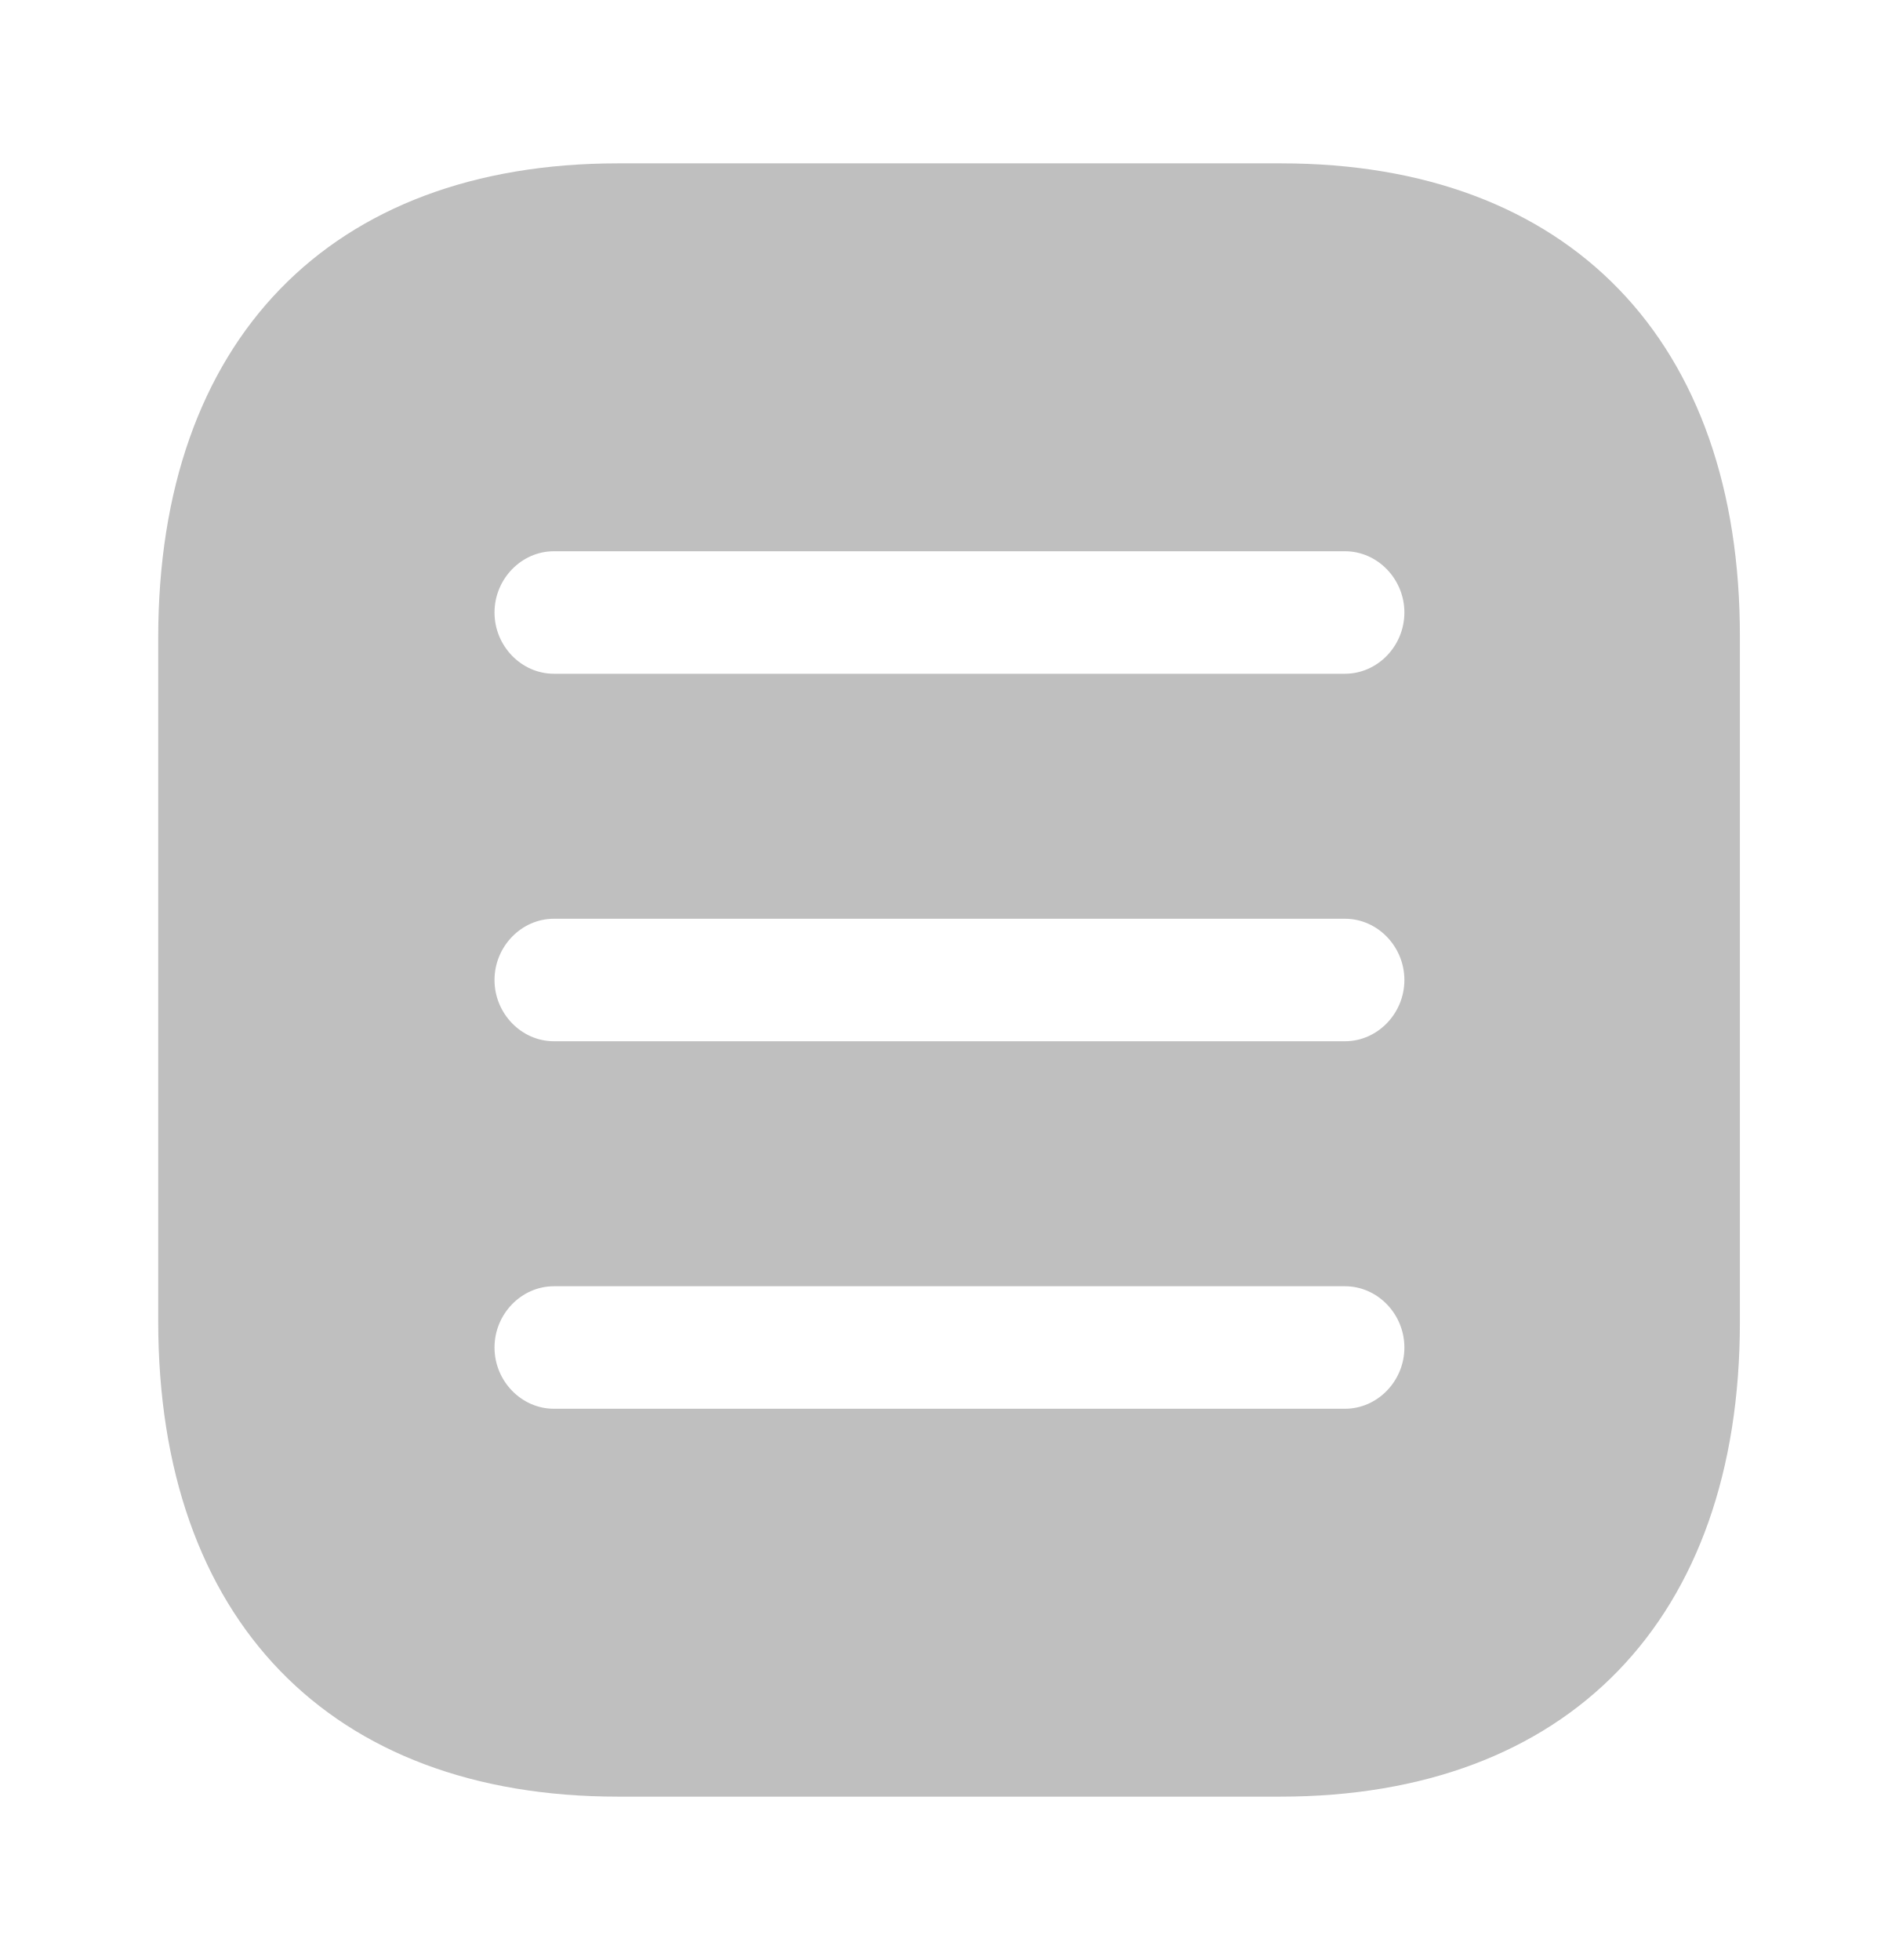
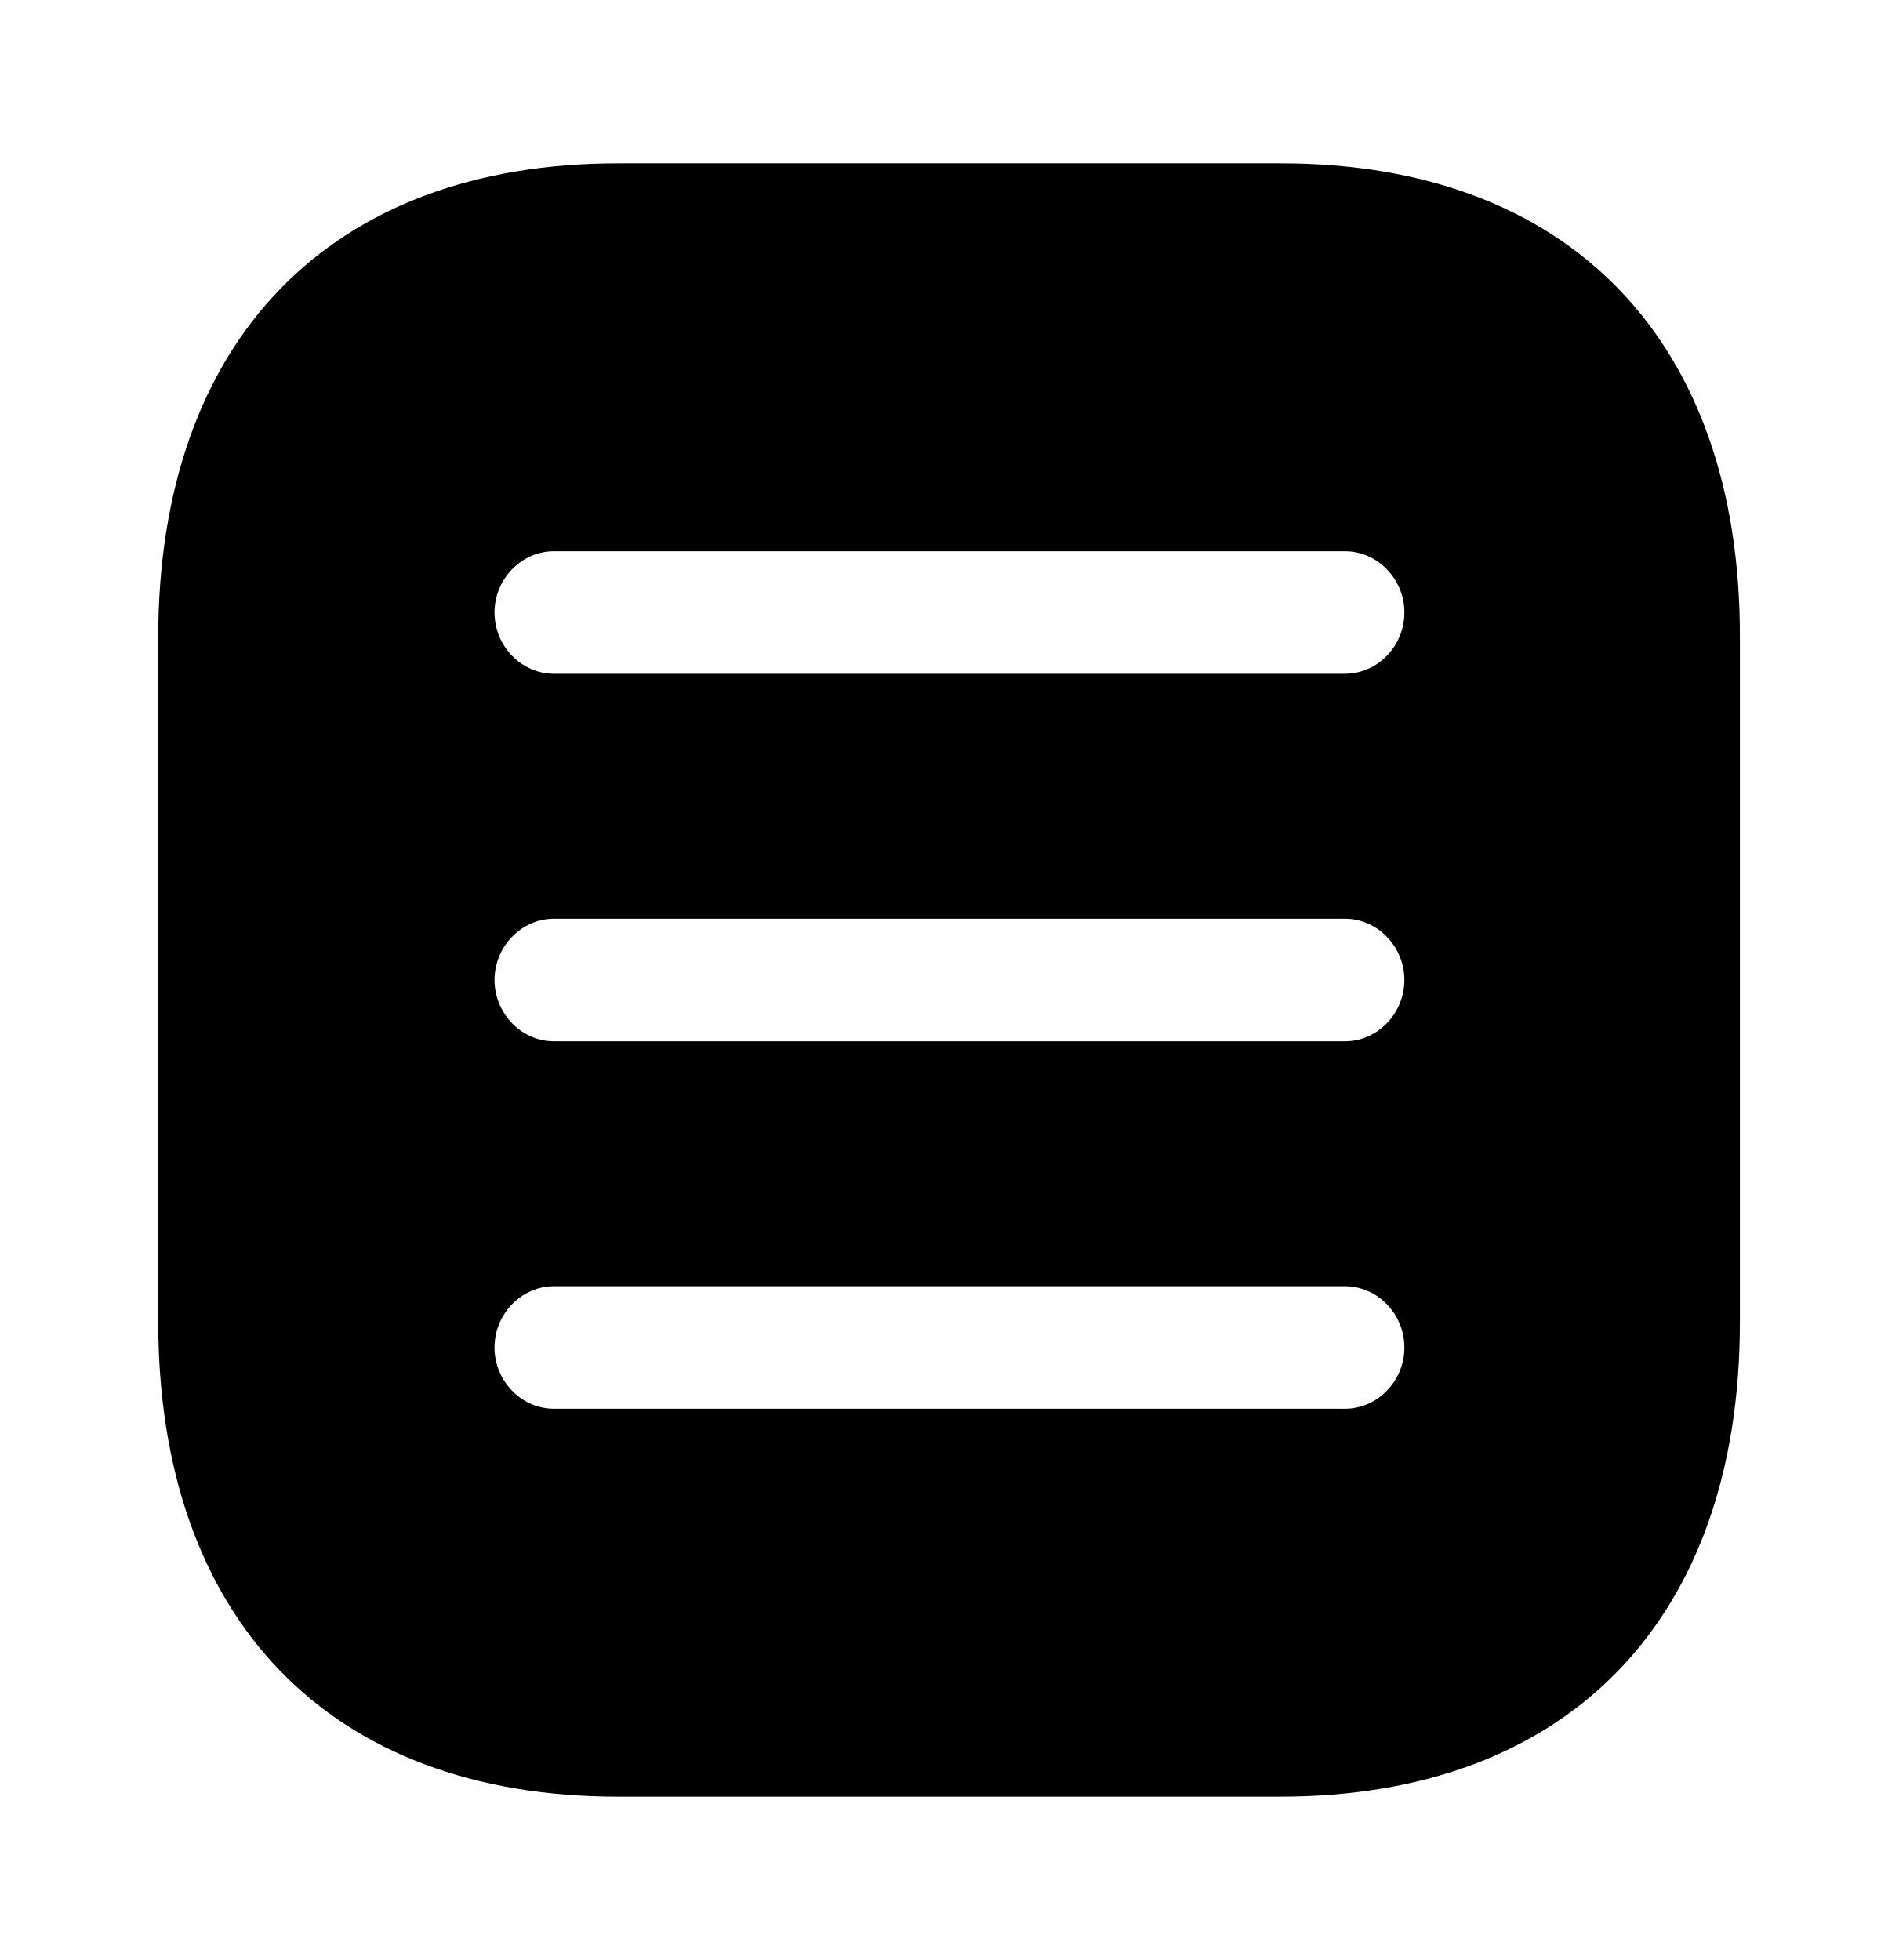
<svg xmlns="http://www.w3.org/2000/svg" width="31" height="32" viewBox="0 0 31 32" fill="none">
-   <path d="M20.912 2.667H10.088C5.386 2.667 2.583 5.56 2.583 10.413V21.573C2.583 26.44 5.386 29.333 10.088 29.333H20.899C25.601 29.333 28.404 26.44 28.404 21.587V10.413C28.417 5.56 25.614 2.667 20.912 2.667ZM21.958 23H9.042C8.512 23 8.073 22.547 8.073 22C8.073 21.453 8.512 21 9.042 21H21.958C22.488 21 22.927 21.453 22.927 22C22.927 22.547 22.488 23 21.958 23ZM21.958 17H9.042C8.512 17 8.073 16.547 8.073 16C8.073 15.453 8.512 15 9.042 15H21.958C22.488 15 22.927 15.453 22.927 16C22.927 16.547 22.488 17 21.958 17ZM21.958 11H9.042C8.512 11 8.073 10.547 8.073 10C8.073 9.453 8.512 9 9.042 9H21.958C22.488 9 22.927 9.453 22.927 10C22.927 10.547 22.488 11 21.958 11Z" fill="#BFBFBF" style="fill:#BFBFBF;fill:color(display-p3 0.748 0.748 0.748);fill-opacity:1;" />
+   <path d="M20.912 2.667H10.088C5.386 2.667 2.583 5.56 2.583 10.413V21.573C2.583 26.44 5.386 29.333 10.088 29.333H20.899C25.601 29.333 28.404 26.44 28.404 21.587V10.413C28.417 5.56 25.614 2.667 20.912 2.667ZM21.958 23H9.042C8.512 23 8.073 22.547 8.073 22C8.073 21.453 8.512 21 9.042 21H21.958C22.488 21 22.927 21.453 22.927 22C22.927 22.547 22.488 23 21.958 23ZM21.958 17H9.042C8.512 17 8.073 16.547 8.073 16C8.073 15.453 8.512 15 9.042 15H21.958C22.488 15 22.927 15.453 22.927 16C22.927 16.547 22.488 17 21.958 17ZM21.958 11H9.042C8.512 11 8.073 10.547 8.073 10C8.073 9.453 8.512 9 9.042 9H21.958C22.488 9 22.927 9.453 22.927 10C22.927 10.547 22.488 11 21.958 11Z" fill="currentColor" />
</svg>
